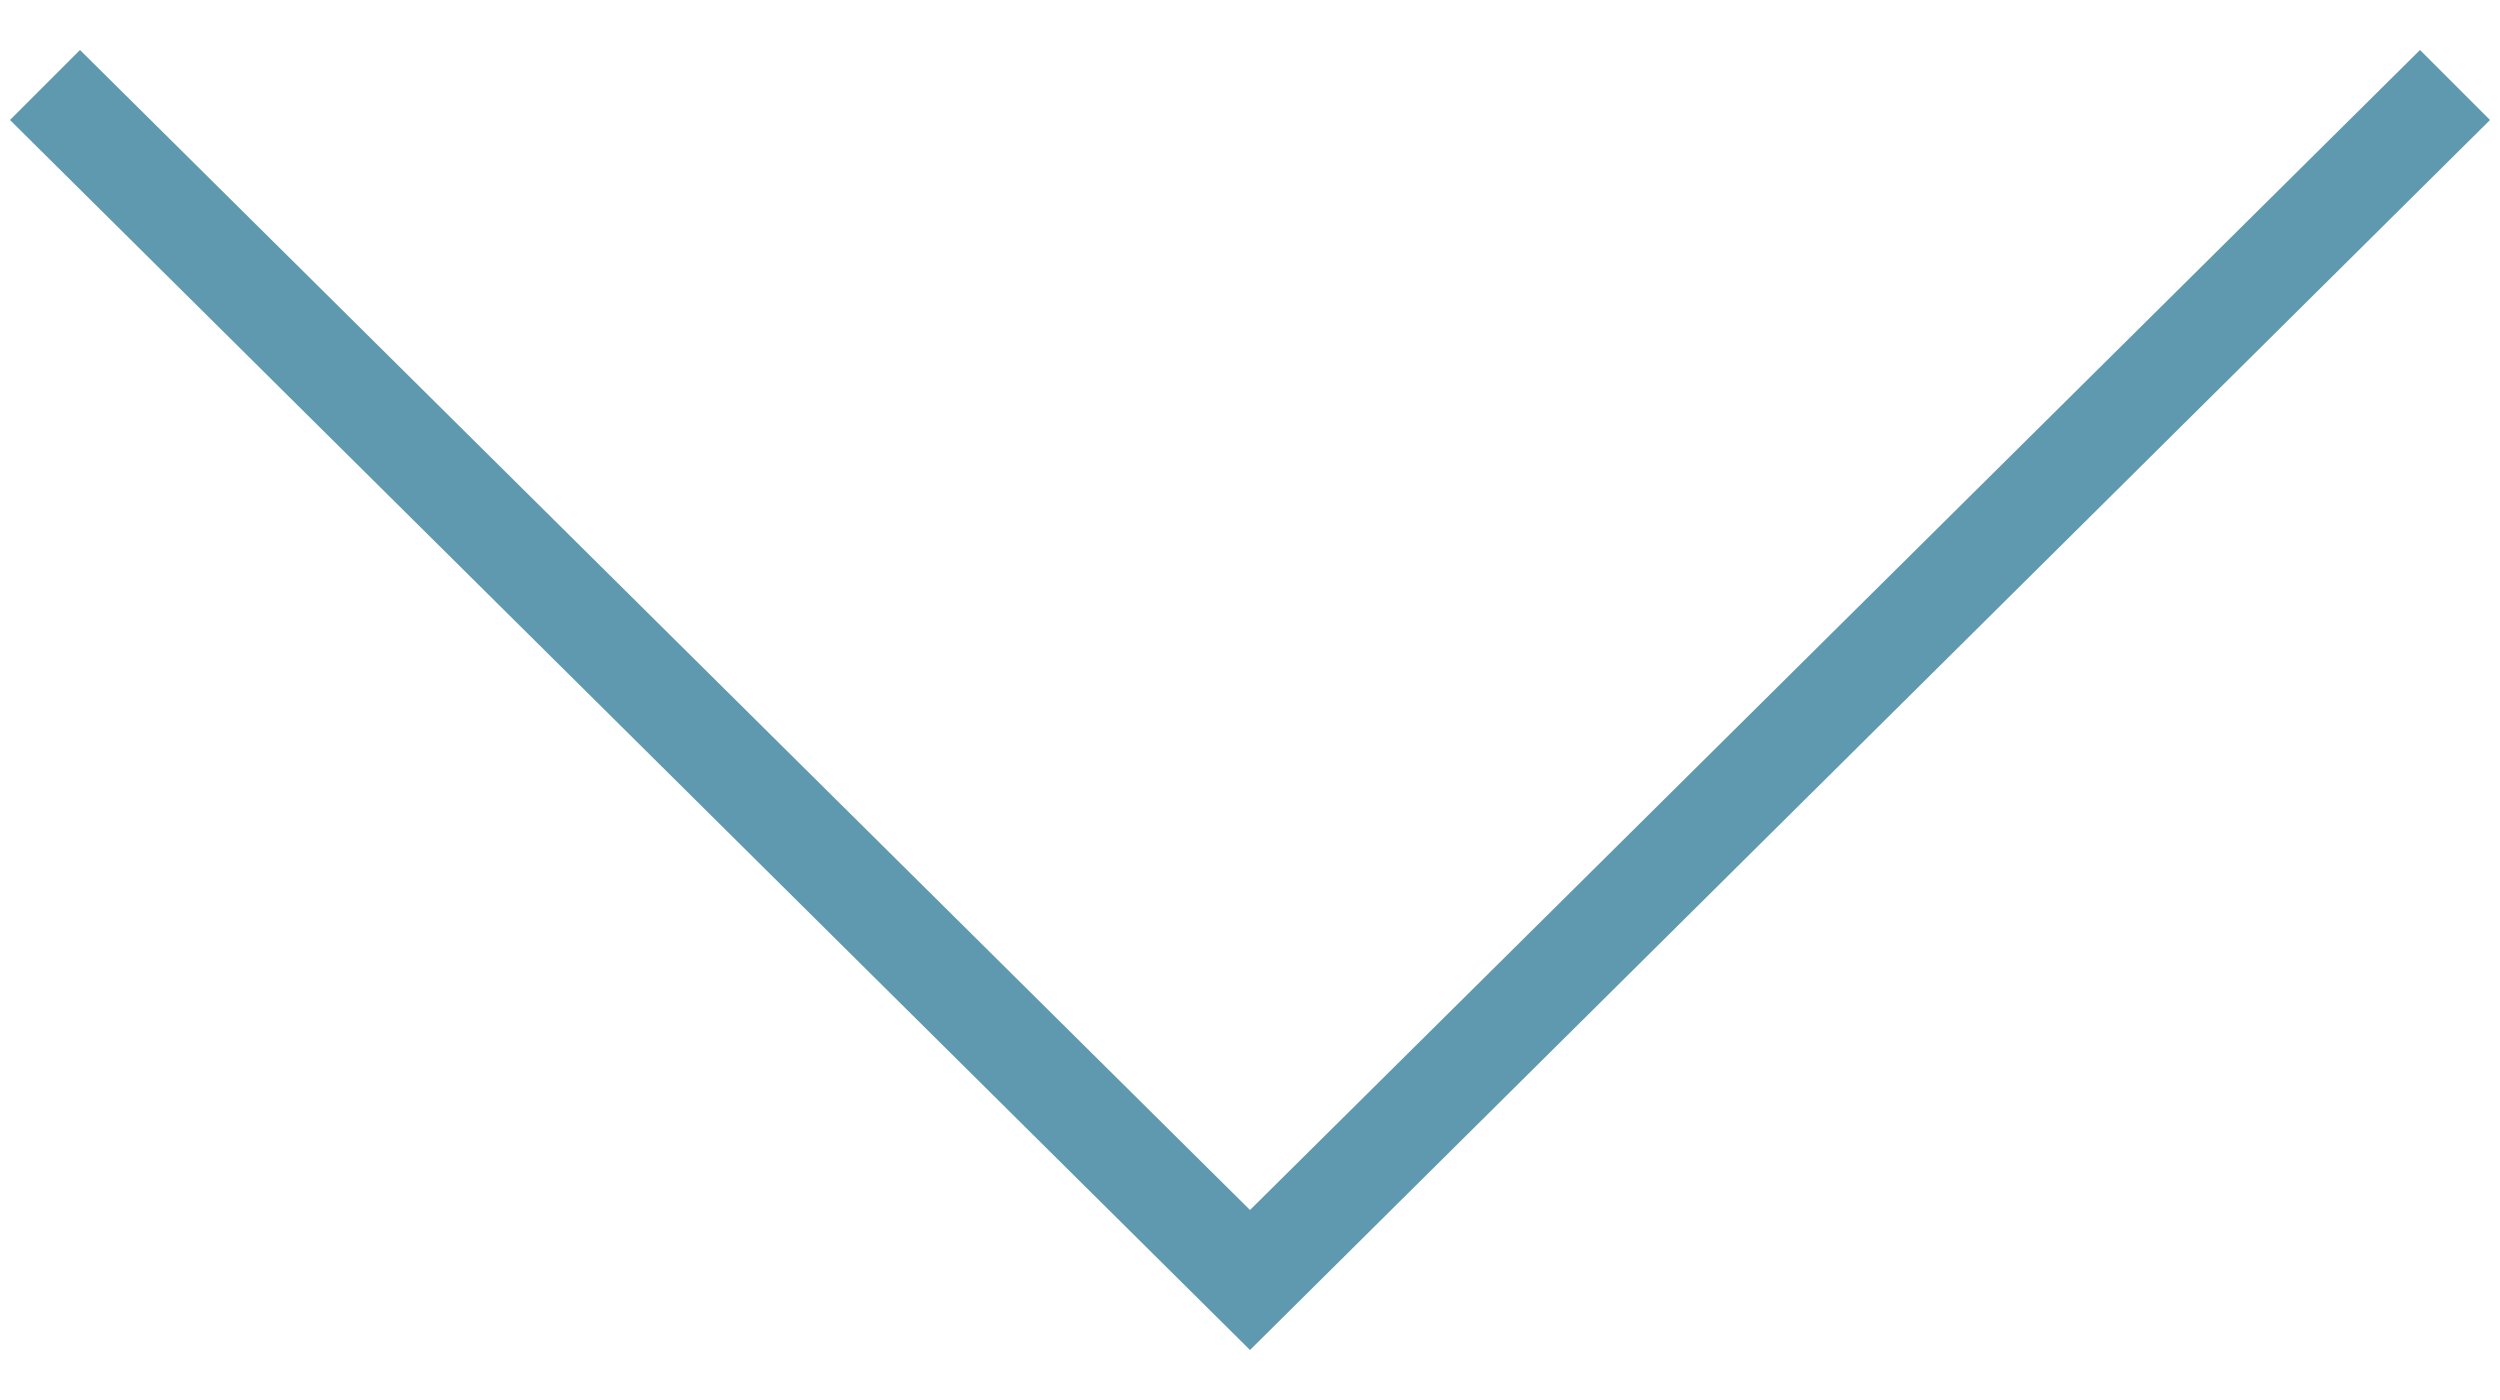
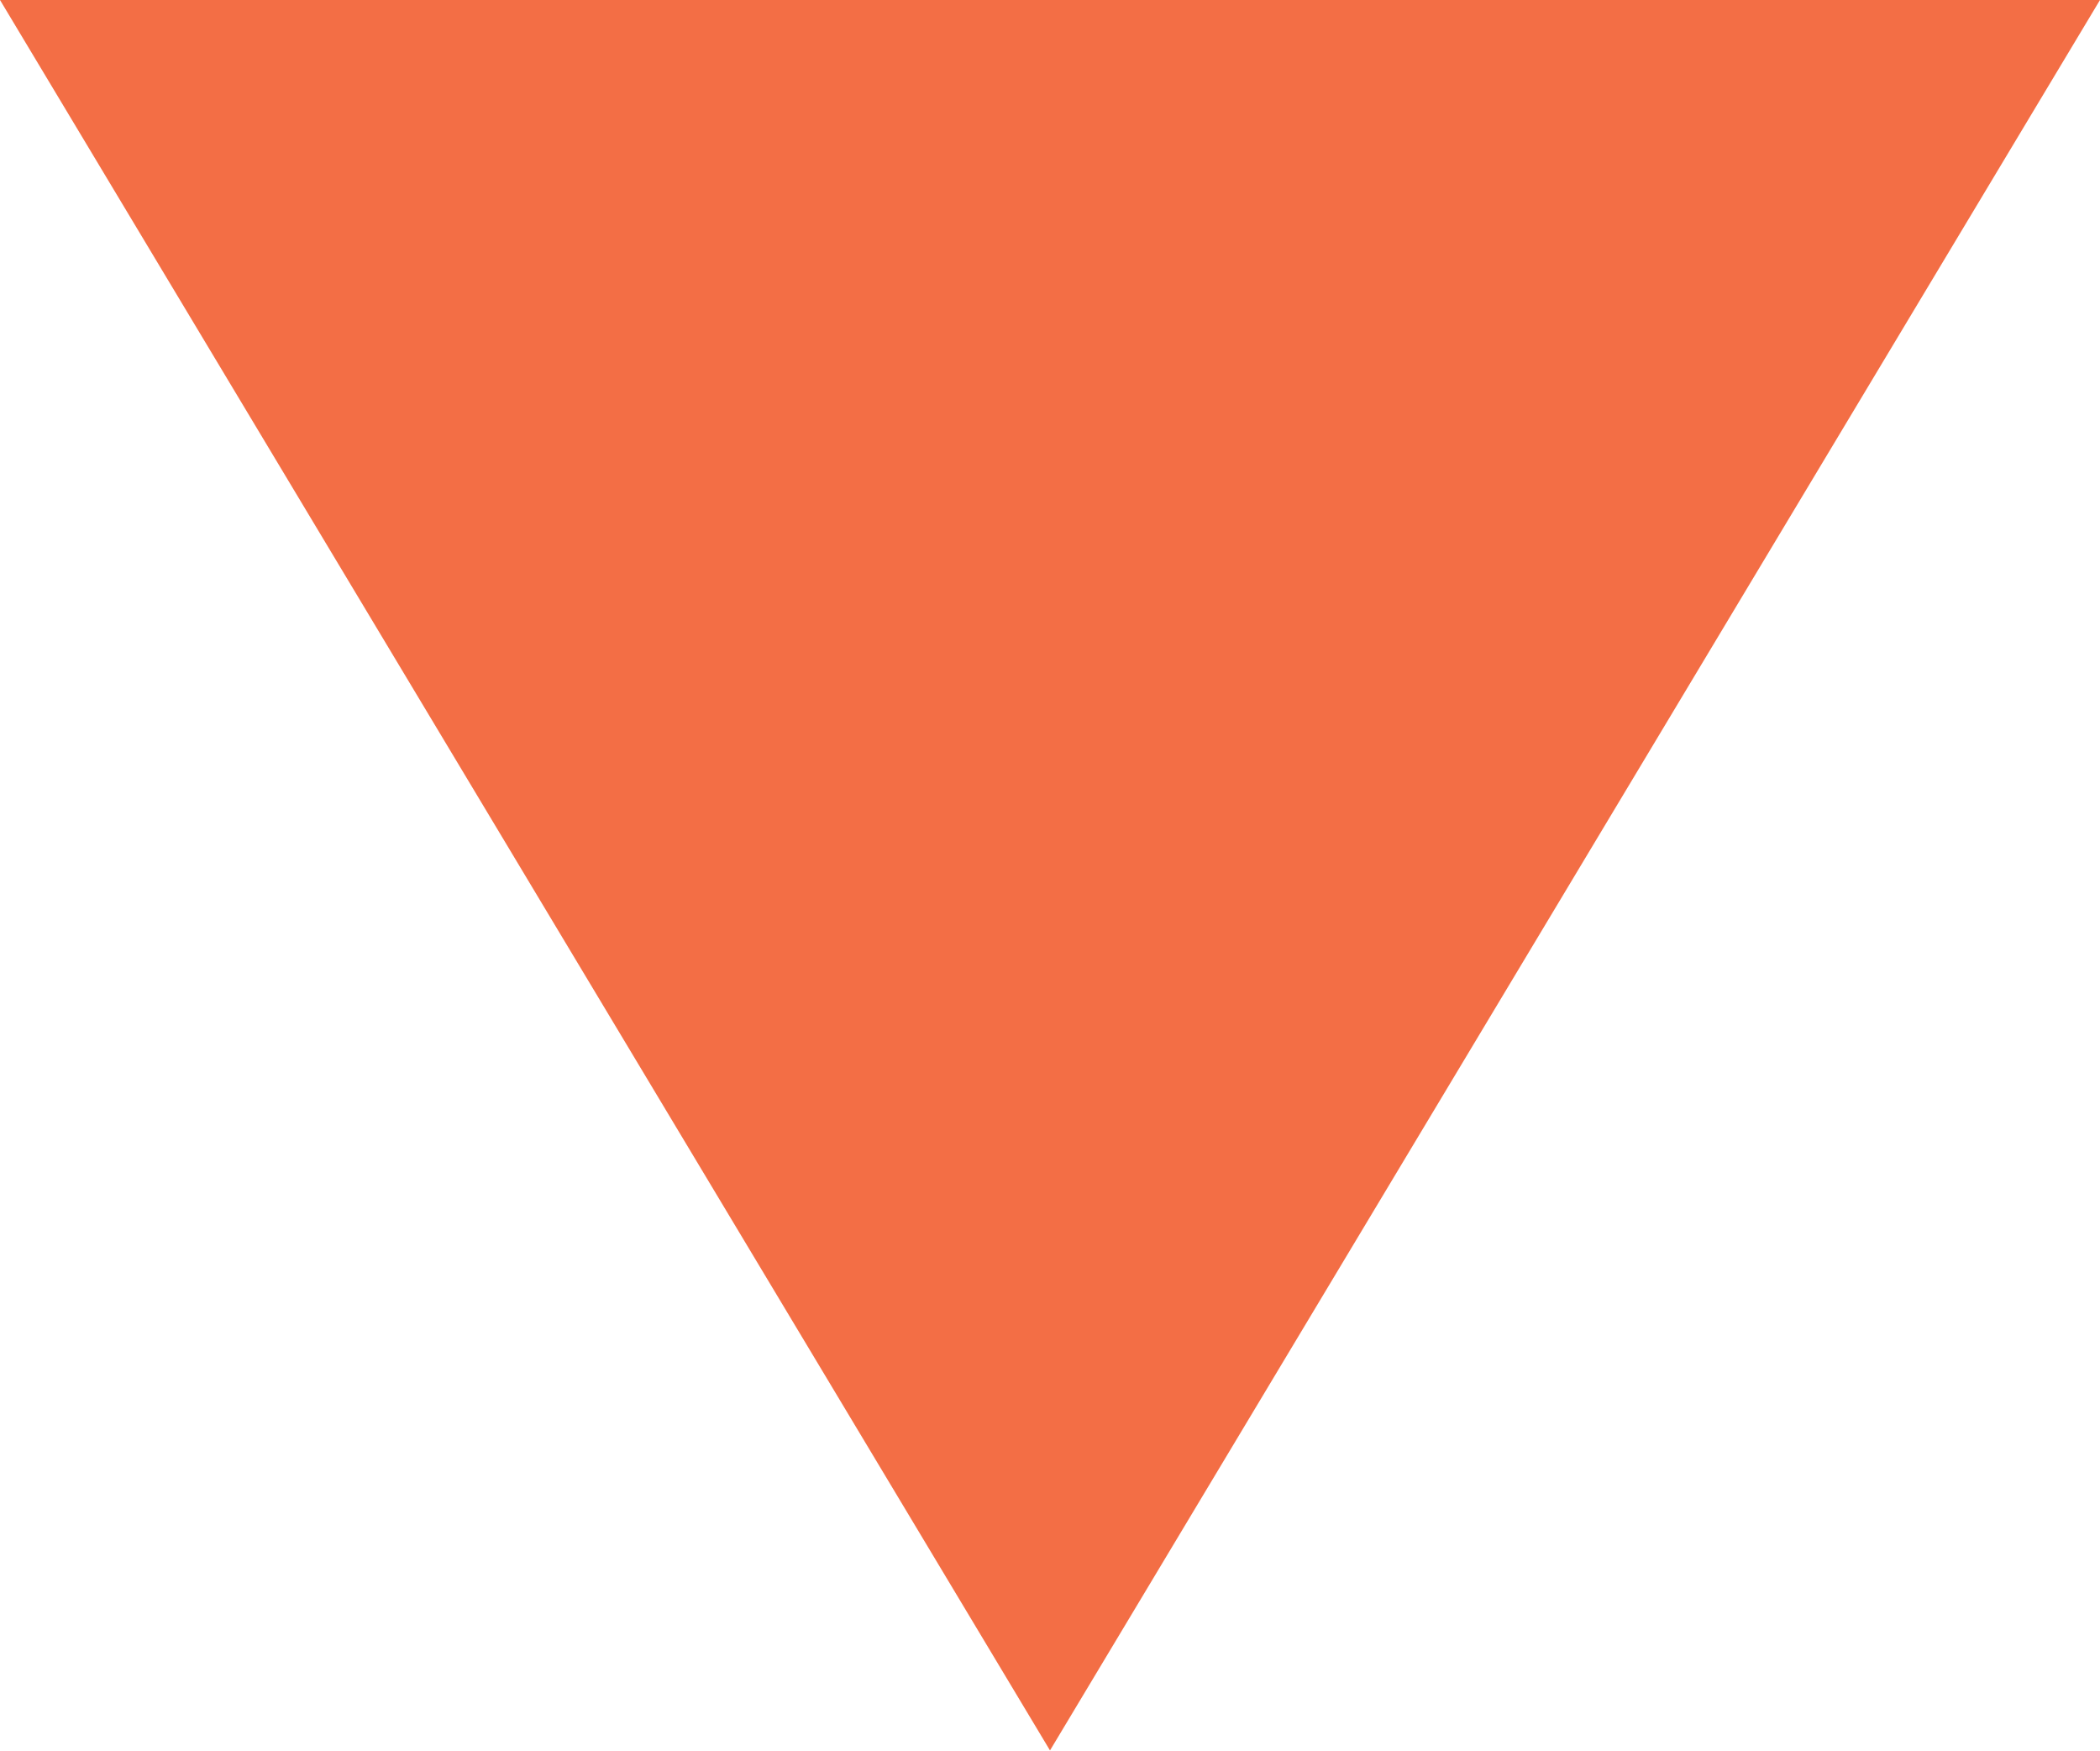
- <svg xmlns="http://www.w3.org/2000/svg" width="25px" height="14px" viewBox="0 0 25 14" version="1.1">
-   <g id="select-caret" fill="#5E99B0" fill-rule="nonzero">
-     <polygon class="path" points="12.5 13.5 0.1 1.2 0.8 0.5 12.5 12.1 24.2 0.5 24.9 1.2" />
-   </g>
+ <svg xmlns="http://www.w3.org/2000/svg" version="1.1" id="Layer_1" x="0px" y="0px" viewBox="0 0 12 10" style="enable-background:new 0 0 12 10;" xml:space="preserve">
+   <style type="text/css">
+ 	.st0{fill:#F36E45;}
+ </style>
+   <polygon class="st0" points="0,0 12,0 6,10 " />
</svg>
